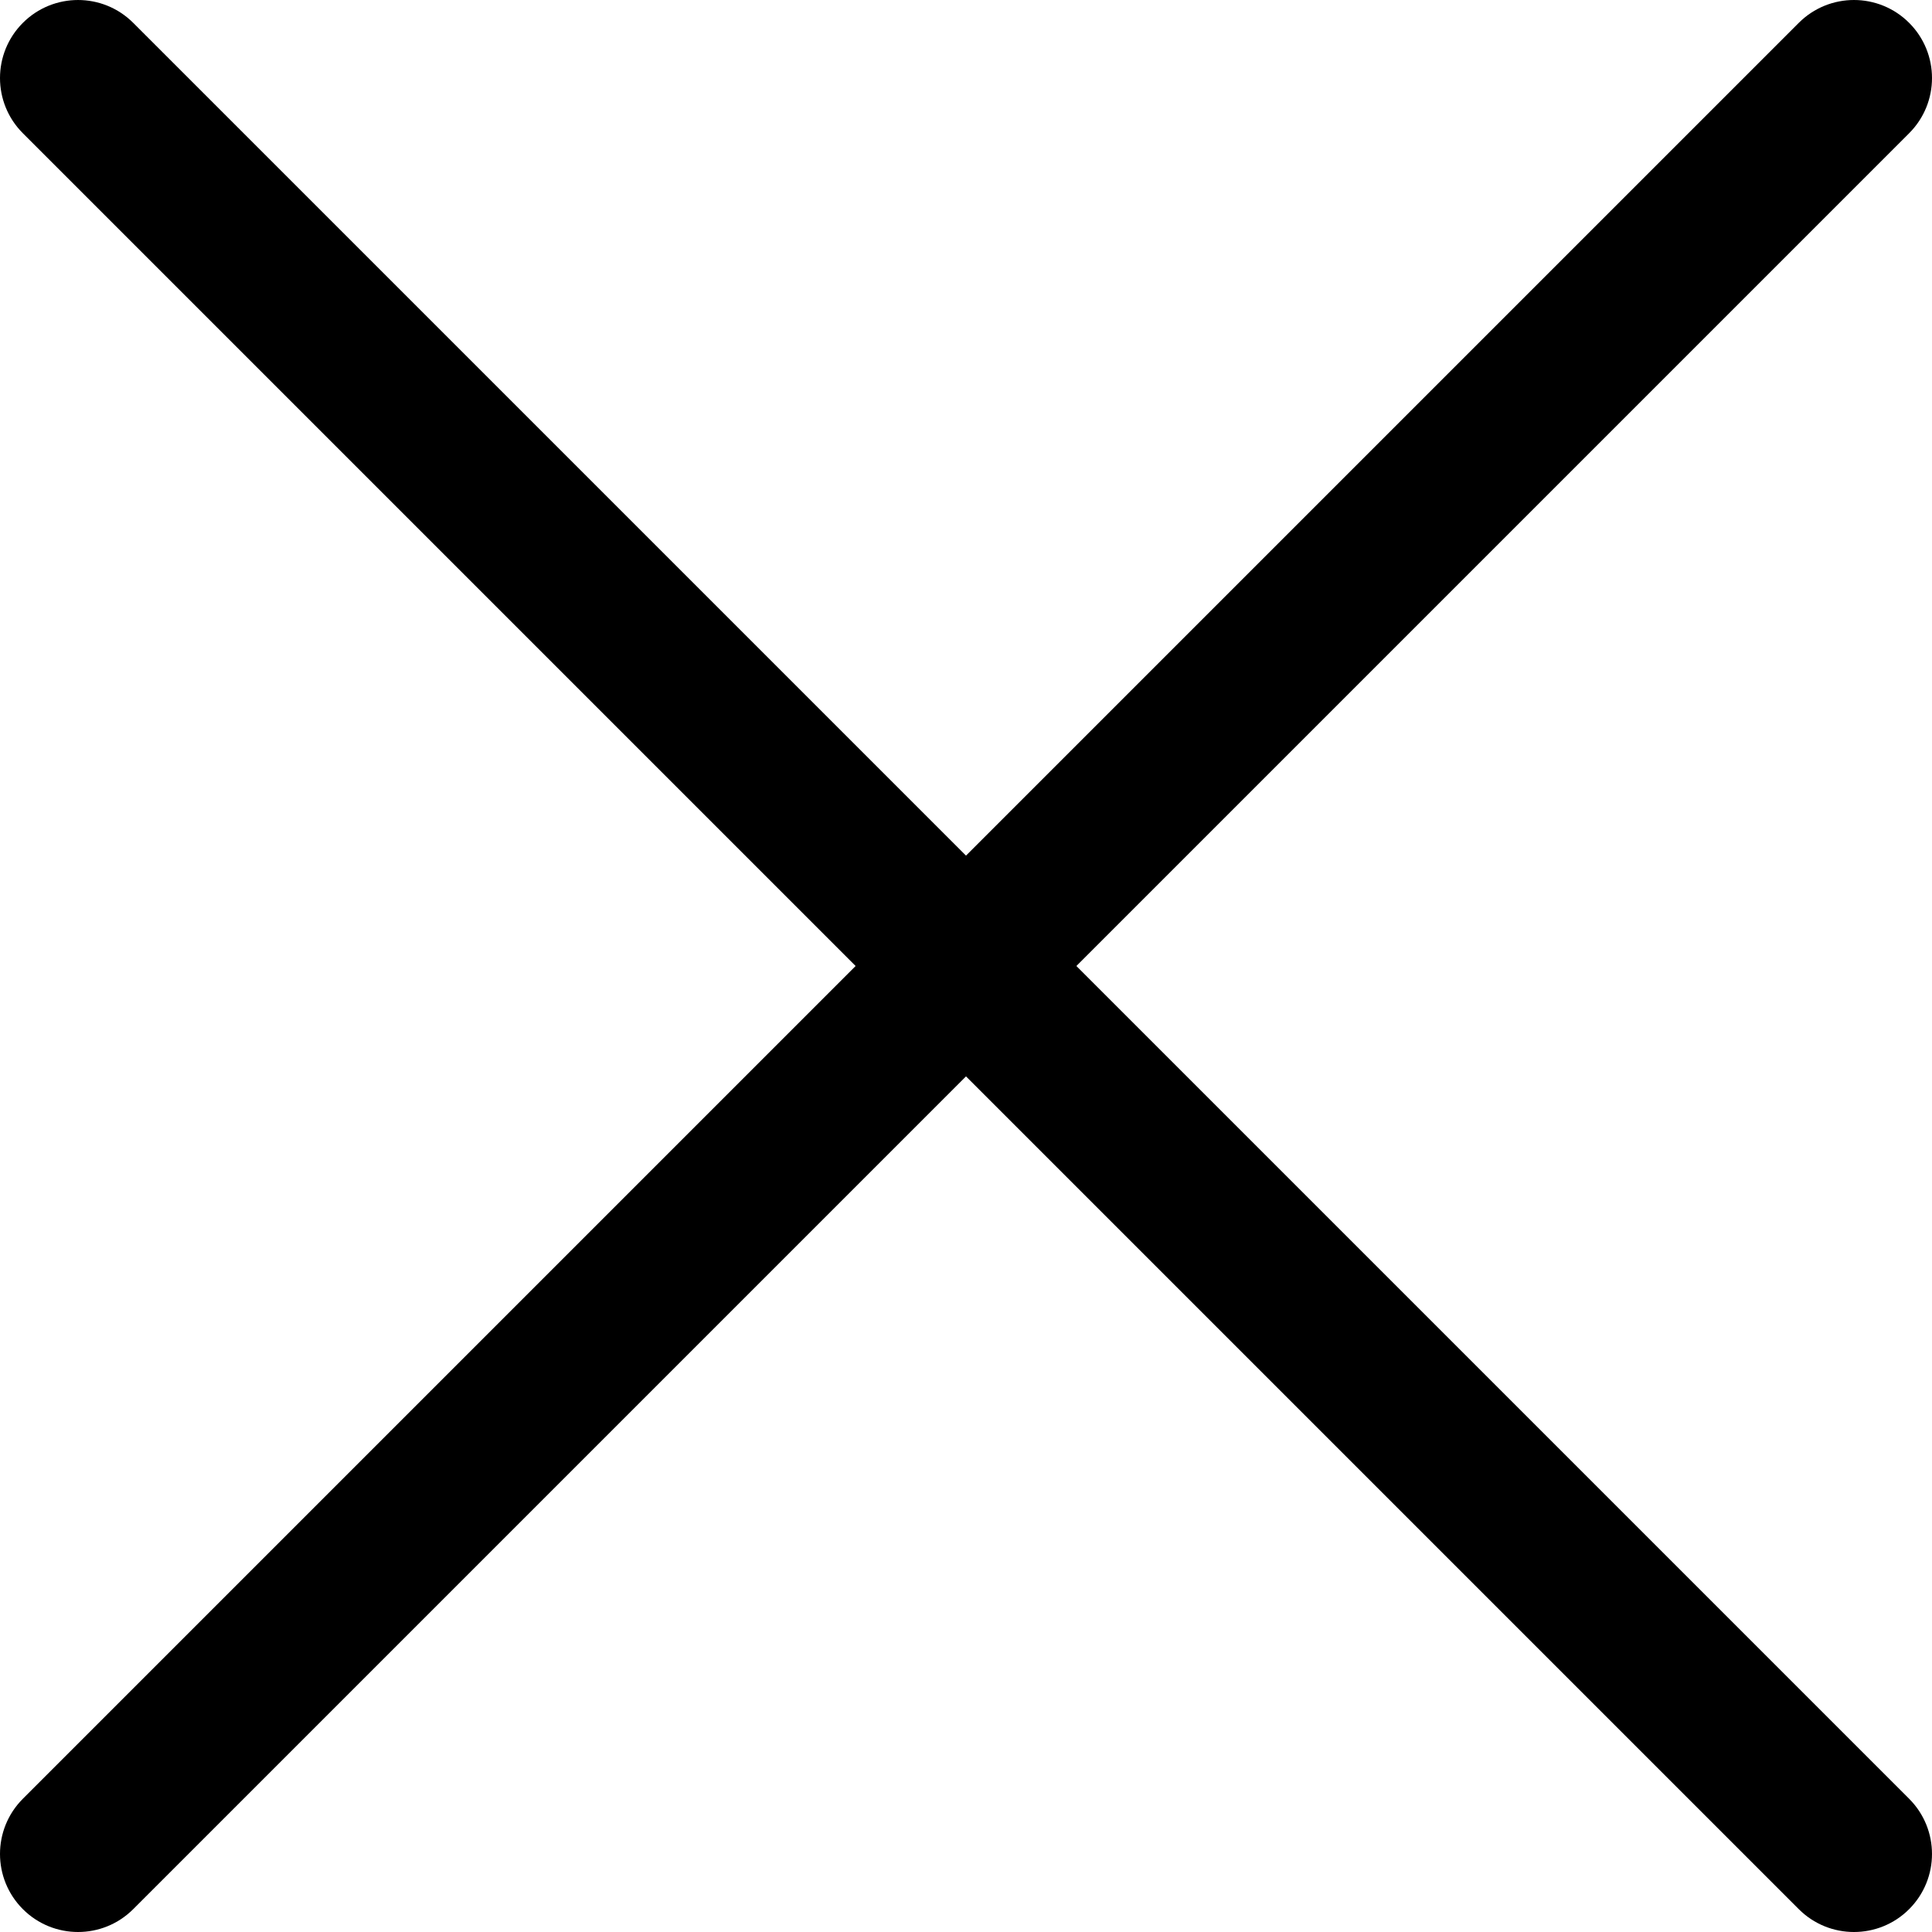
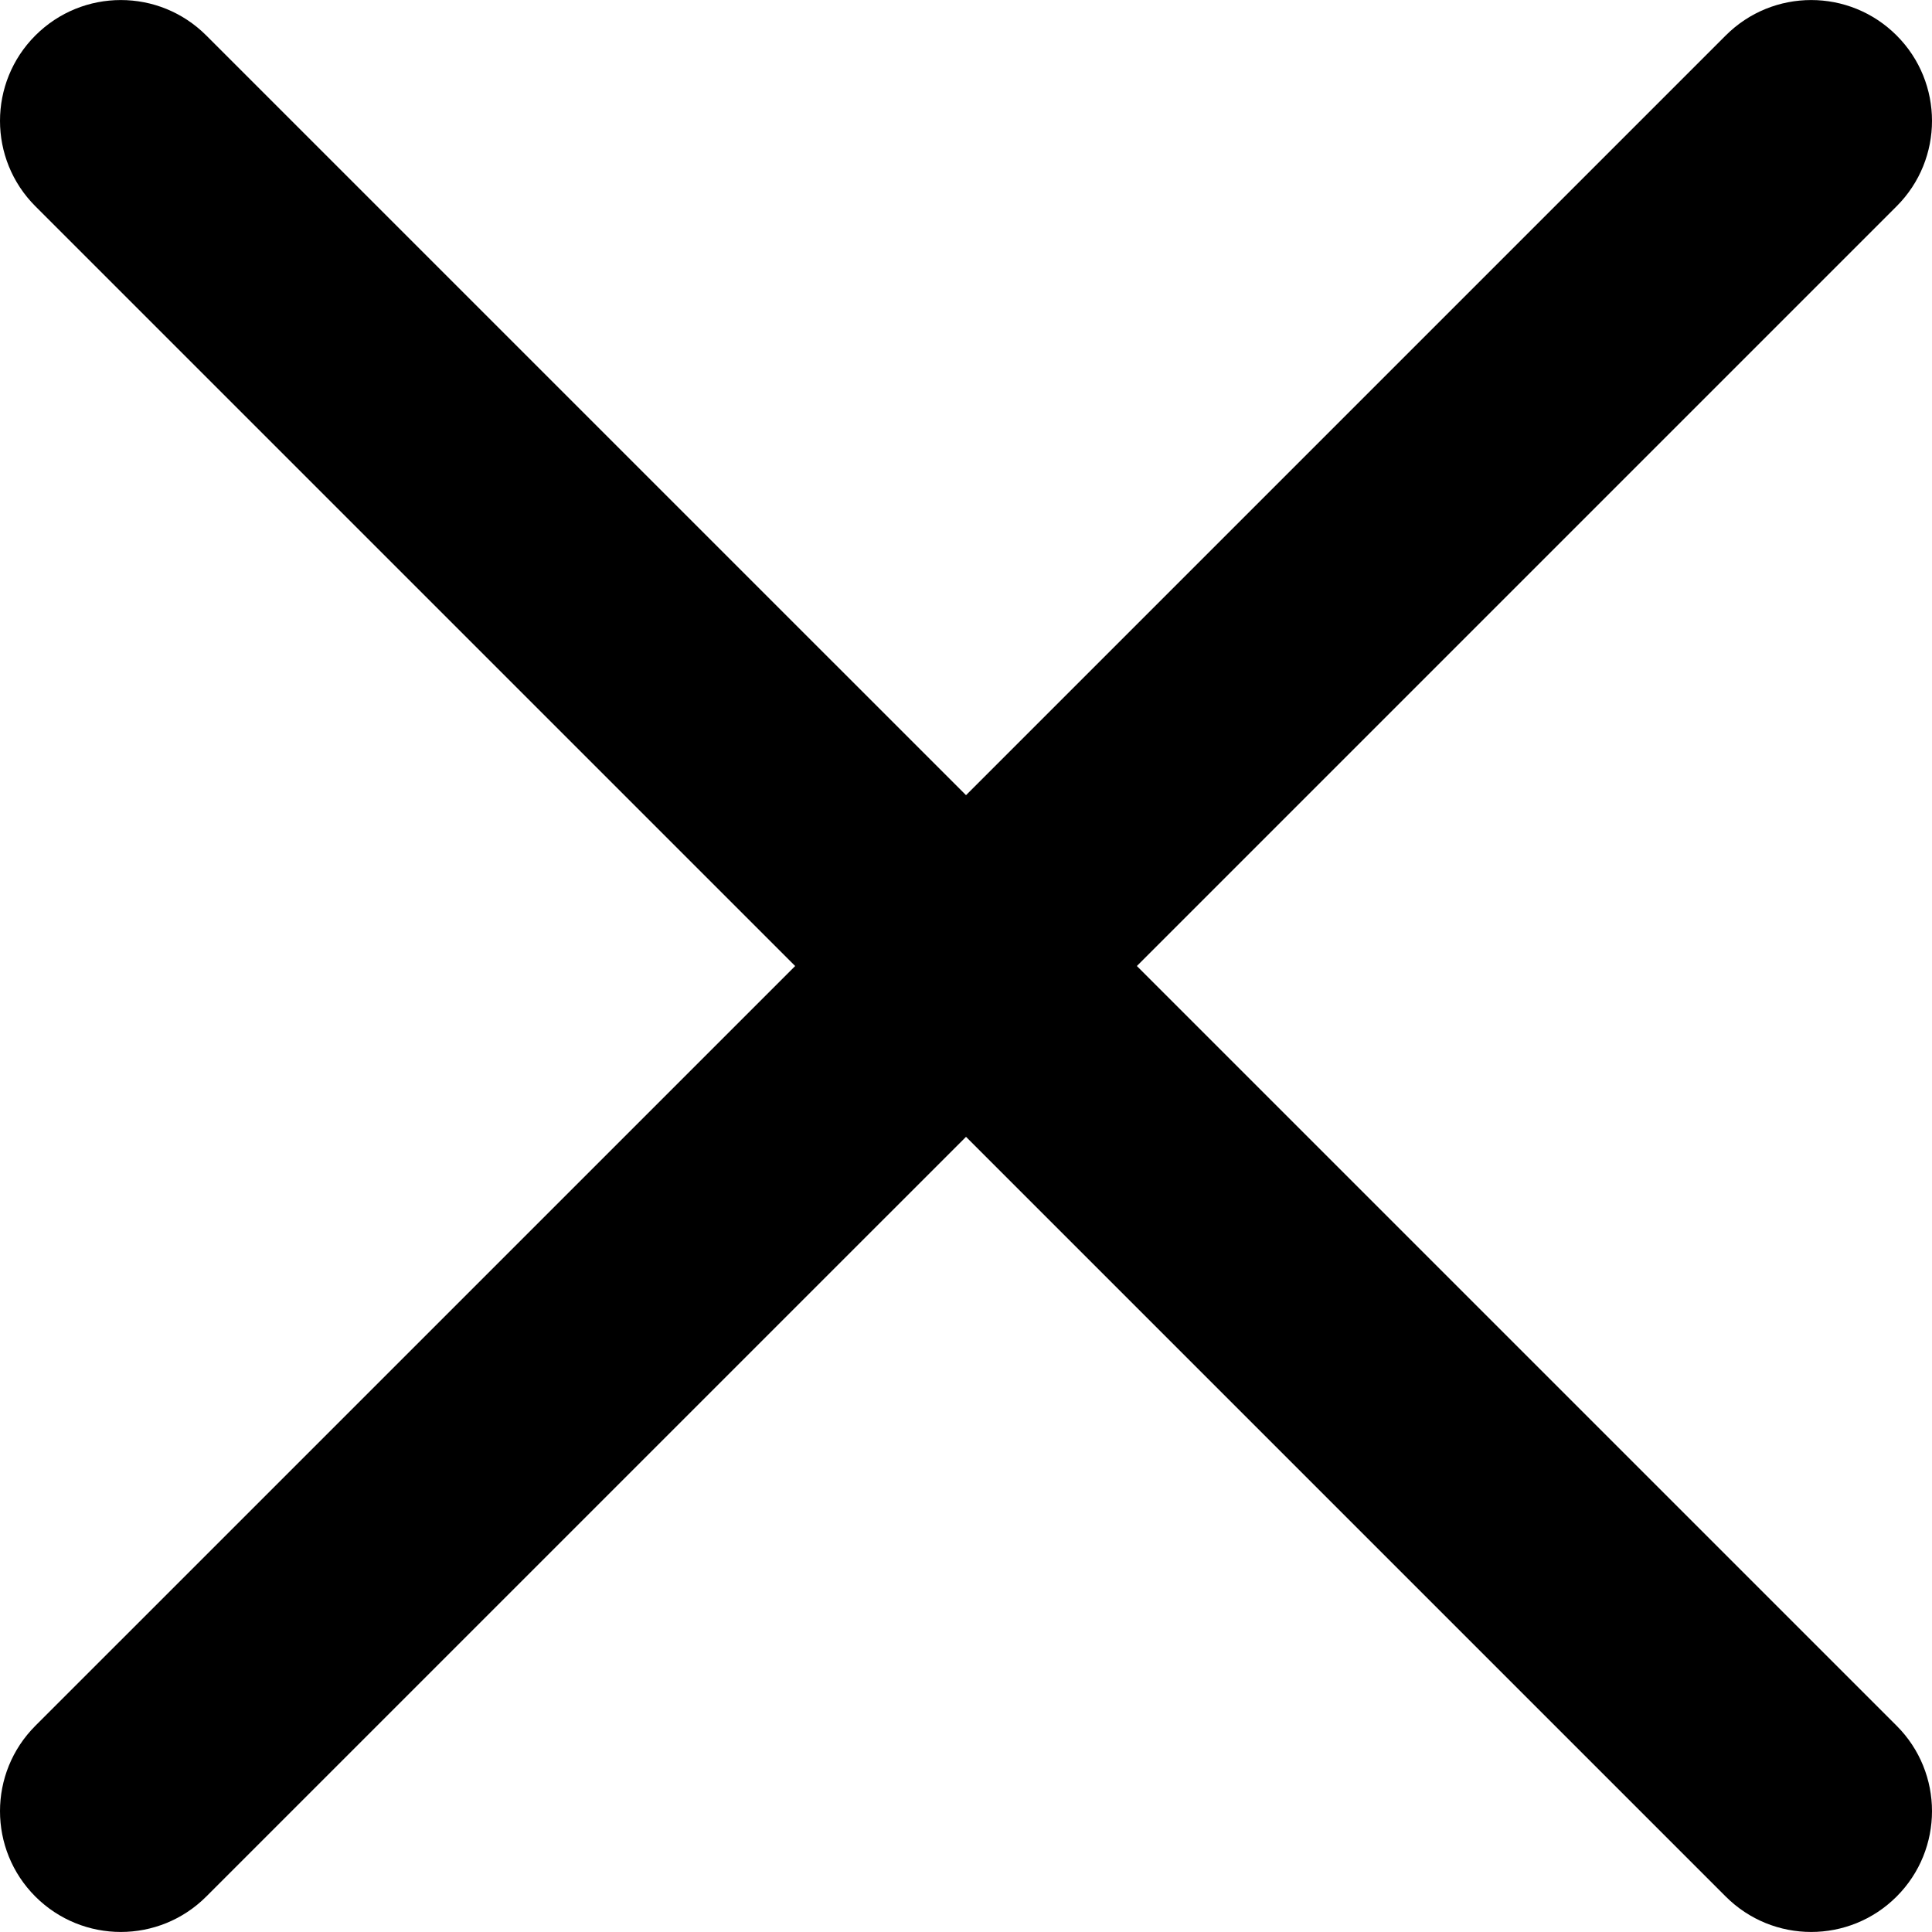
- <svg xmlns="http://www.w3.org/2000/svg" version="1.1" id="Layer_1" x="0px" y="0px" viewBox="0 0 512 512" style="enable-background:new 0 0 512 512;" xml:space="preserve">
+ <svg xmlns="http://www.w3.org/2000/svg" version="1.1" id="Capa_1" x="0px" y="0px" viewBox="0 0 47.971 47.971" style="enable-background:new 0 0 47.971 47.971;" xml:space="preserve">
  <g>
-     <path d="M505.943,6.058c-8.077-8.077-21.172-8.077-29.249,0L6.058,476.693c-8.077,8.077-8.077,21.172,0,29.249    C10.096,509.982,15.39,512,20.683,512c5.293,0,10.586-2.019,14.625-6.059L505.943,35.306    C514.019,27.23,514.019,14.135,505.943,6.058z" />
-   </g>
-   <g>
-     <path d="M505.942,476.694L35.306,6.059c-8.076-8.077-21.172-8.077-29.248,0c-8.077,8.076-8.077,21.171,0,29.248l470.636,470.636    c4.038,4.039,9.332,6.058,14.625,6.058c5.293,0,10.587-2.019,14.624-6.057C514.018,497.866,514.018,484.771,505.942,476.694z" />
+     <path d="M28.228,23.986L47.092,5.122c1.172-1.171,1.172-3.071,0-4.242c-1.172-1.172-3.07-1.172-4.242,0L23.986,19.744L5.121,0.88   c-1.172-1.172-3.07-1.172-4.242,0c-1.172,1.171-1.172,3.071,0,4.242l18.865,18.864L0.879,42.85c-1.172,1.171-1.172,3.071,0,4.242   C1.465,47.677,2.233,47.97,3,47.97s1.535-0.293,2.121-0.879l18.865-18.864L42.85,47.091c0.586,0.586,1.354,0.879,2.121,0.879   s1.535-0.293,2.121-0.879c1.172-1.171,1.172-3.071,0-4.242L28.228,23.986z" />
  </g>
</svg>
